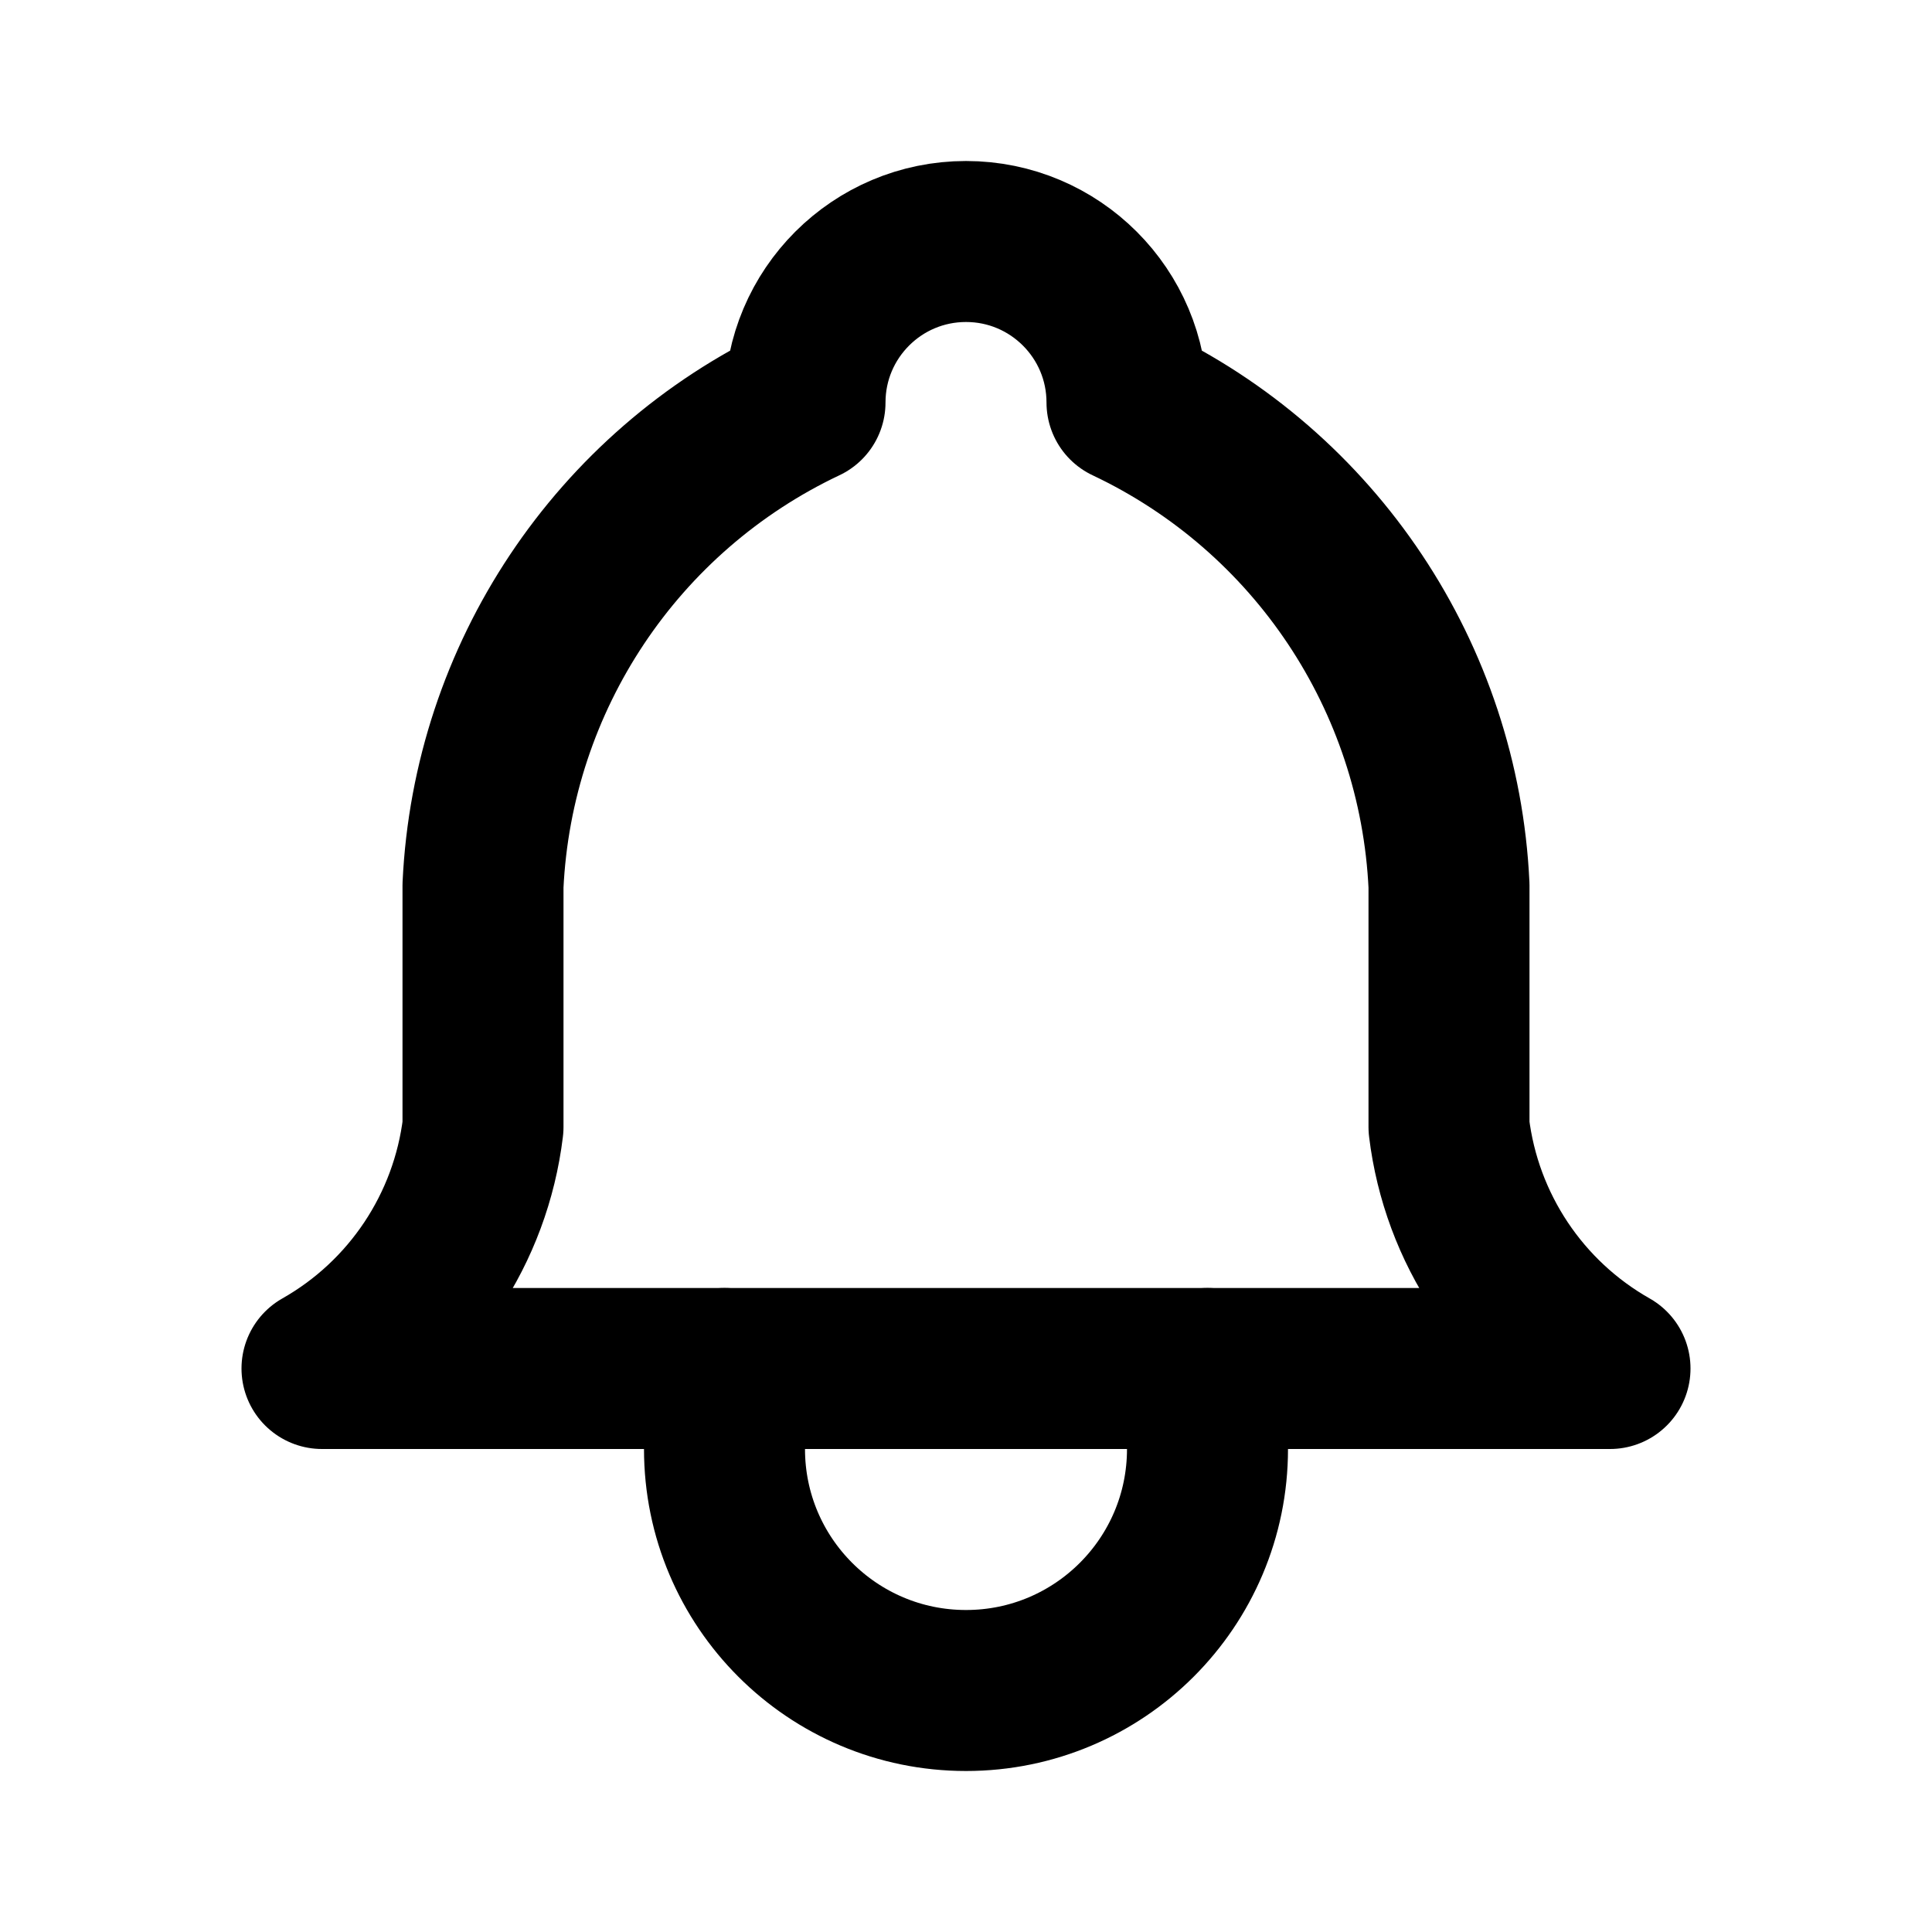
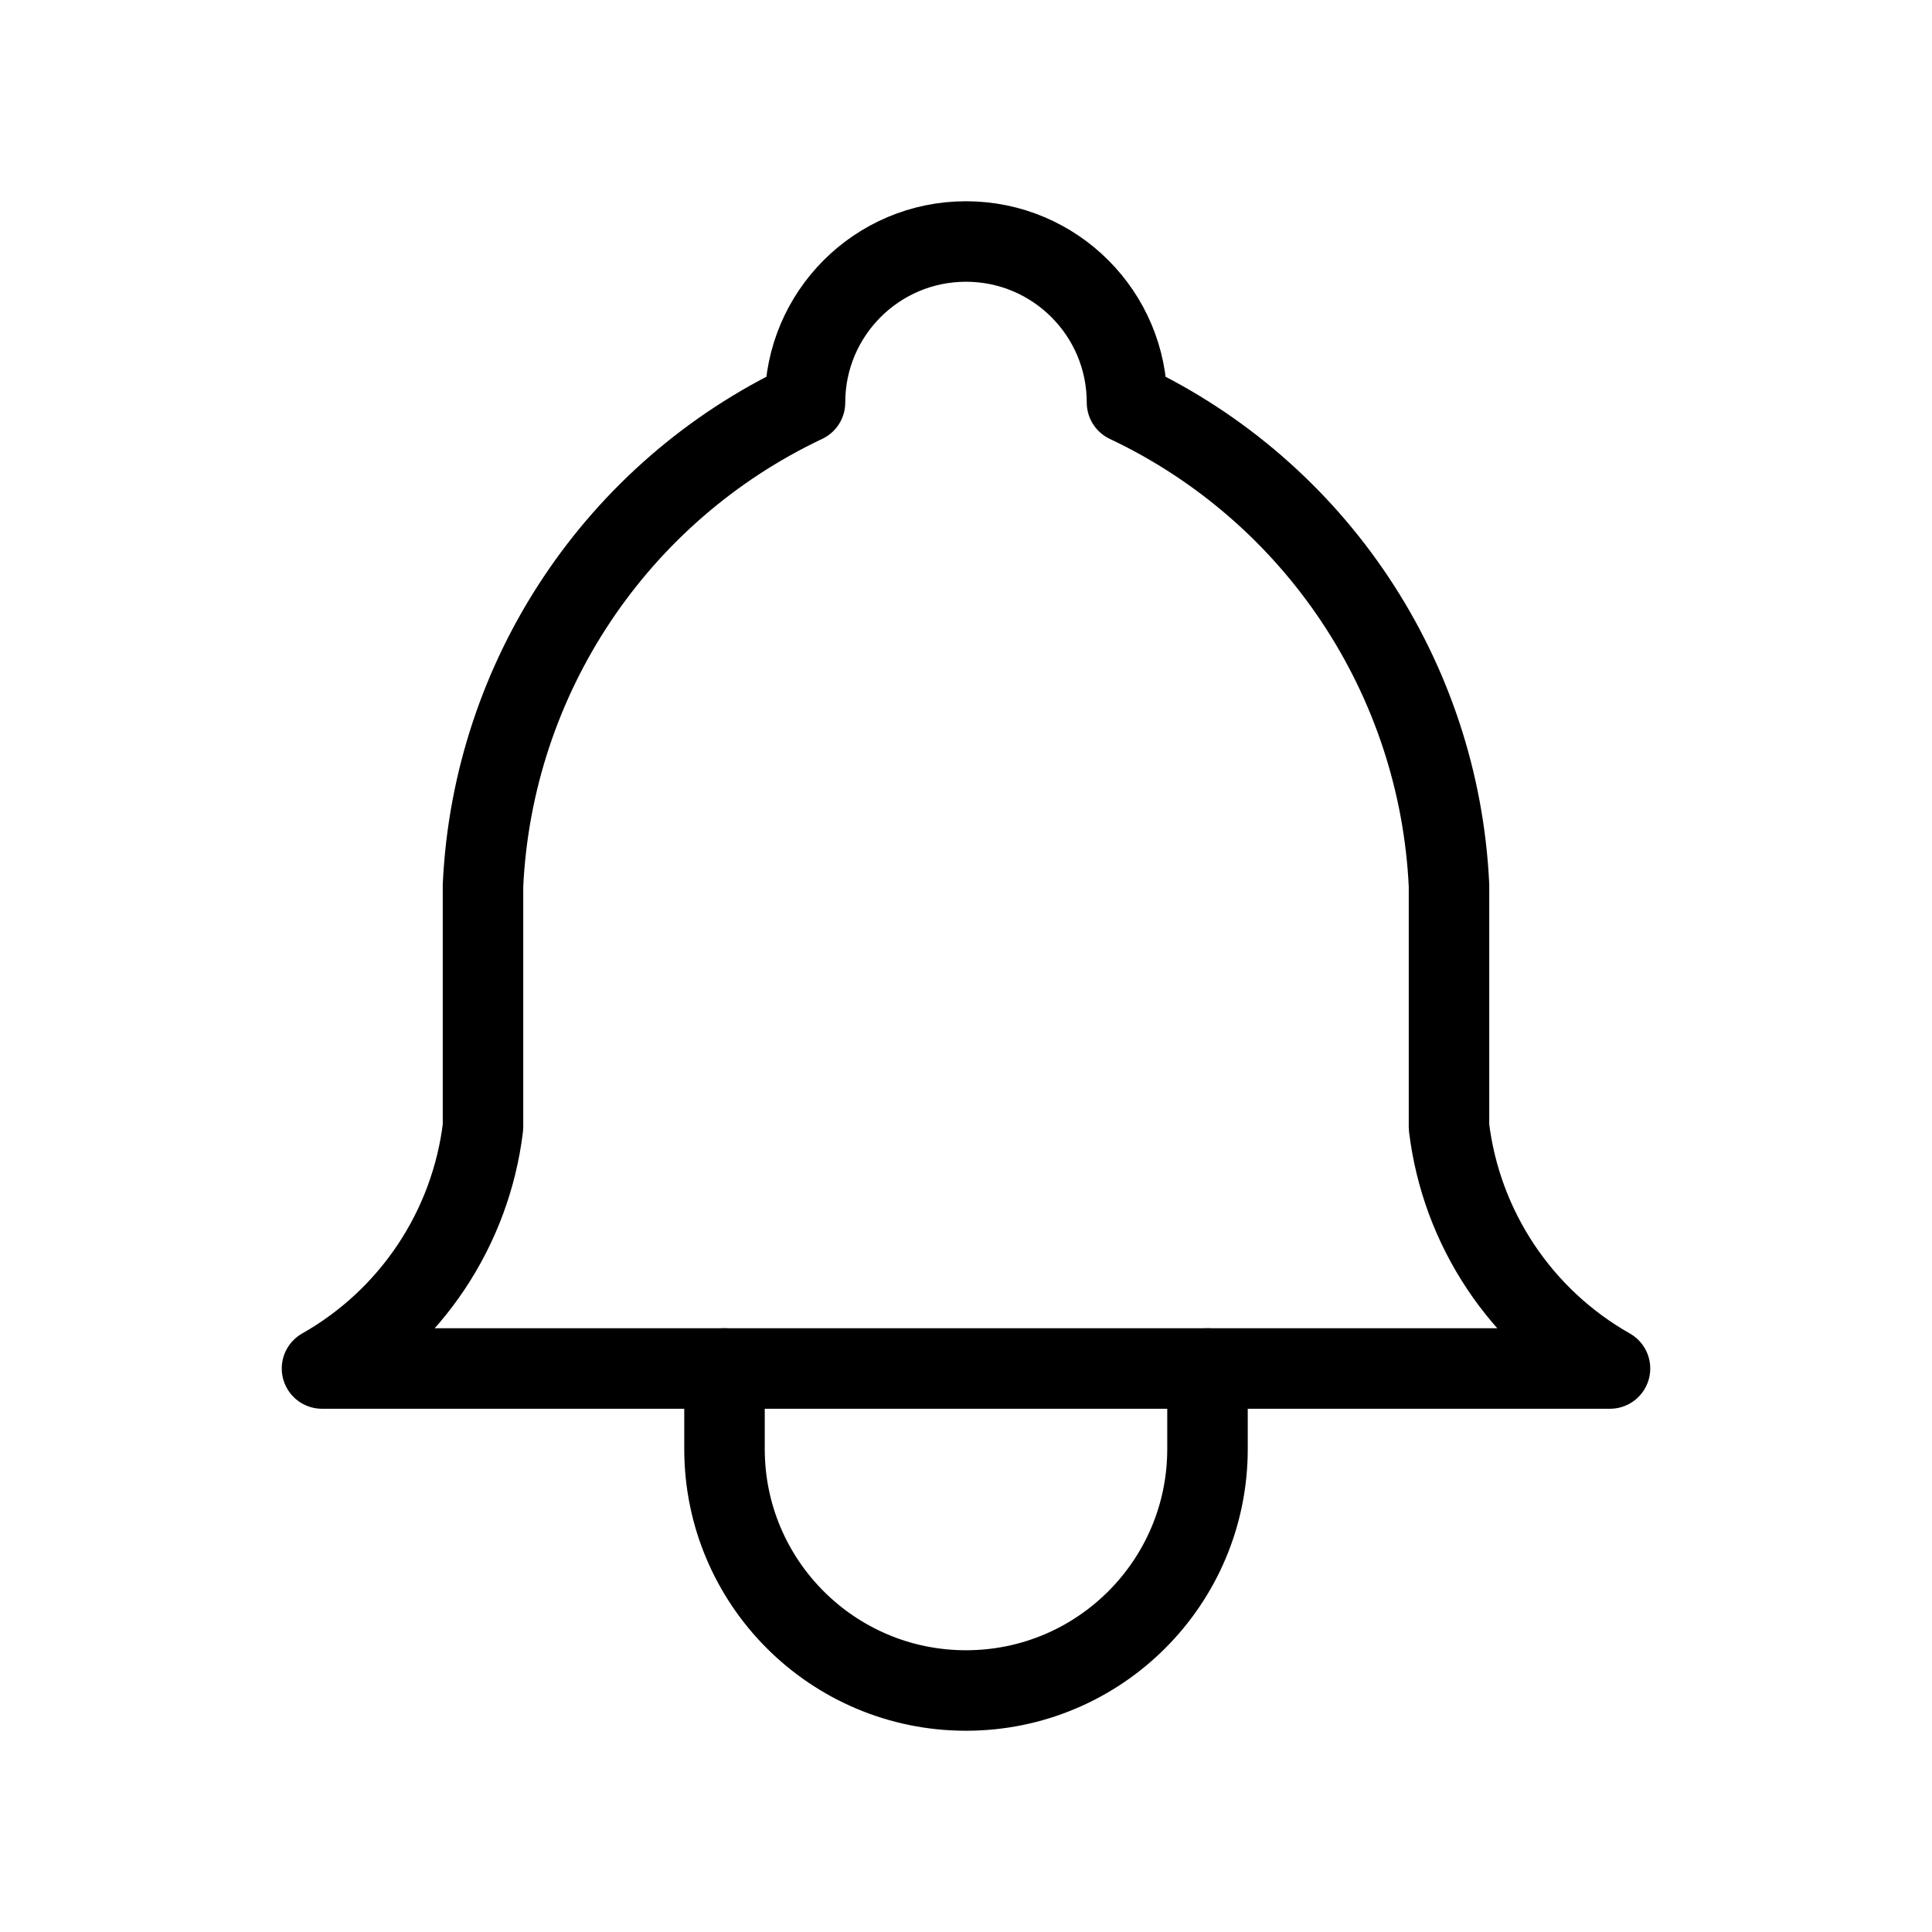
- <svg xmlns="http://www.w3.org/2000/svg" width="24" height="24" viewBox="0 0 24 24" fill="none" stroke="black" stroke-width="2" stroke-linecap="round" stroke-linejoin="round" class="icon icon-tabler icons-tabler-outline icon-tabler-bell">
+ <svg xmlns="http://www.w3.org/2000/svg" width="24" height="24" viewBox="0 0 24 24" fill="none" stroke="black" stroke-width="1" stroke-linecap="round" stroke-linejoin="round" class="icon icon-tabler icons-tabler-outline icon-tabler-bell">
  <path stroke="none" d="M0 0h24v24H0z" fill="none" />
  <path d="M10 5a2 2 0 1 1 4 0a7 7 0 0 1 4 6v3a4 4 0 0 0 2 3h-16a4 4 0 0 0 2 -3v-3a7 7 0 0 1 4 -6" />
  <path d="M9 17v1a3 3 0 0 0 6 0v-1" />
</svg>
